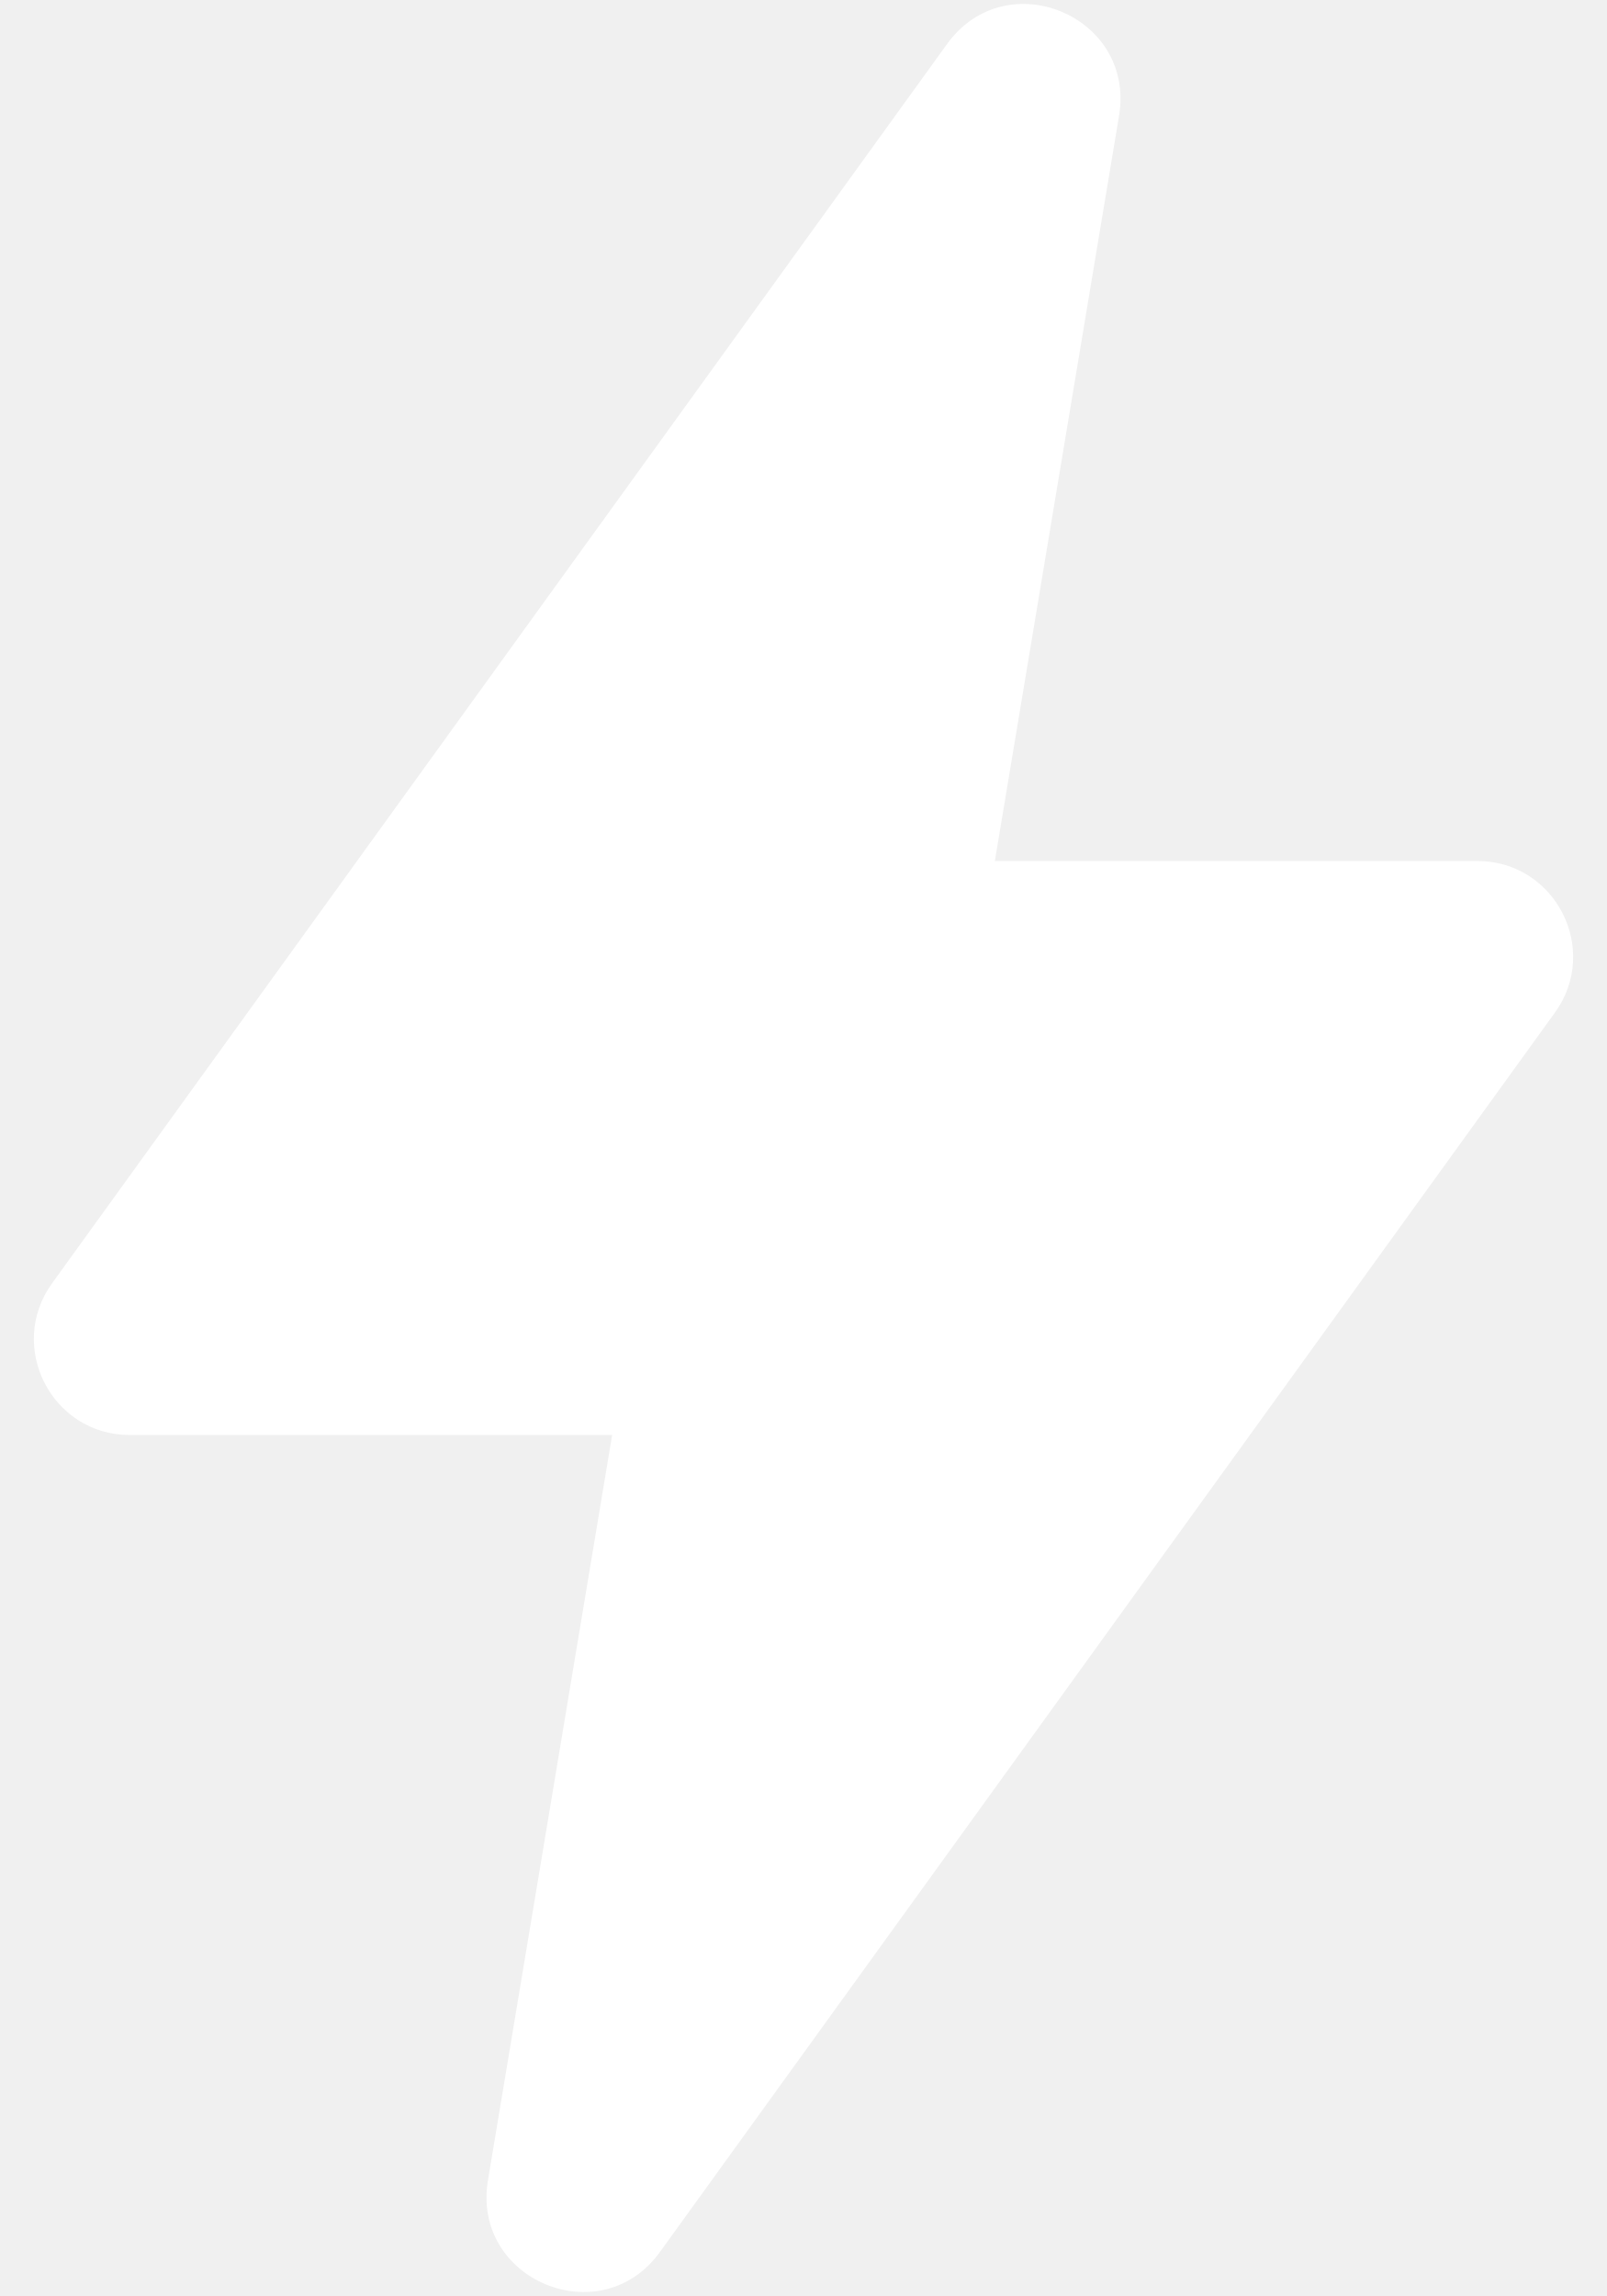
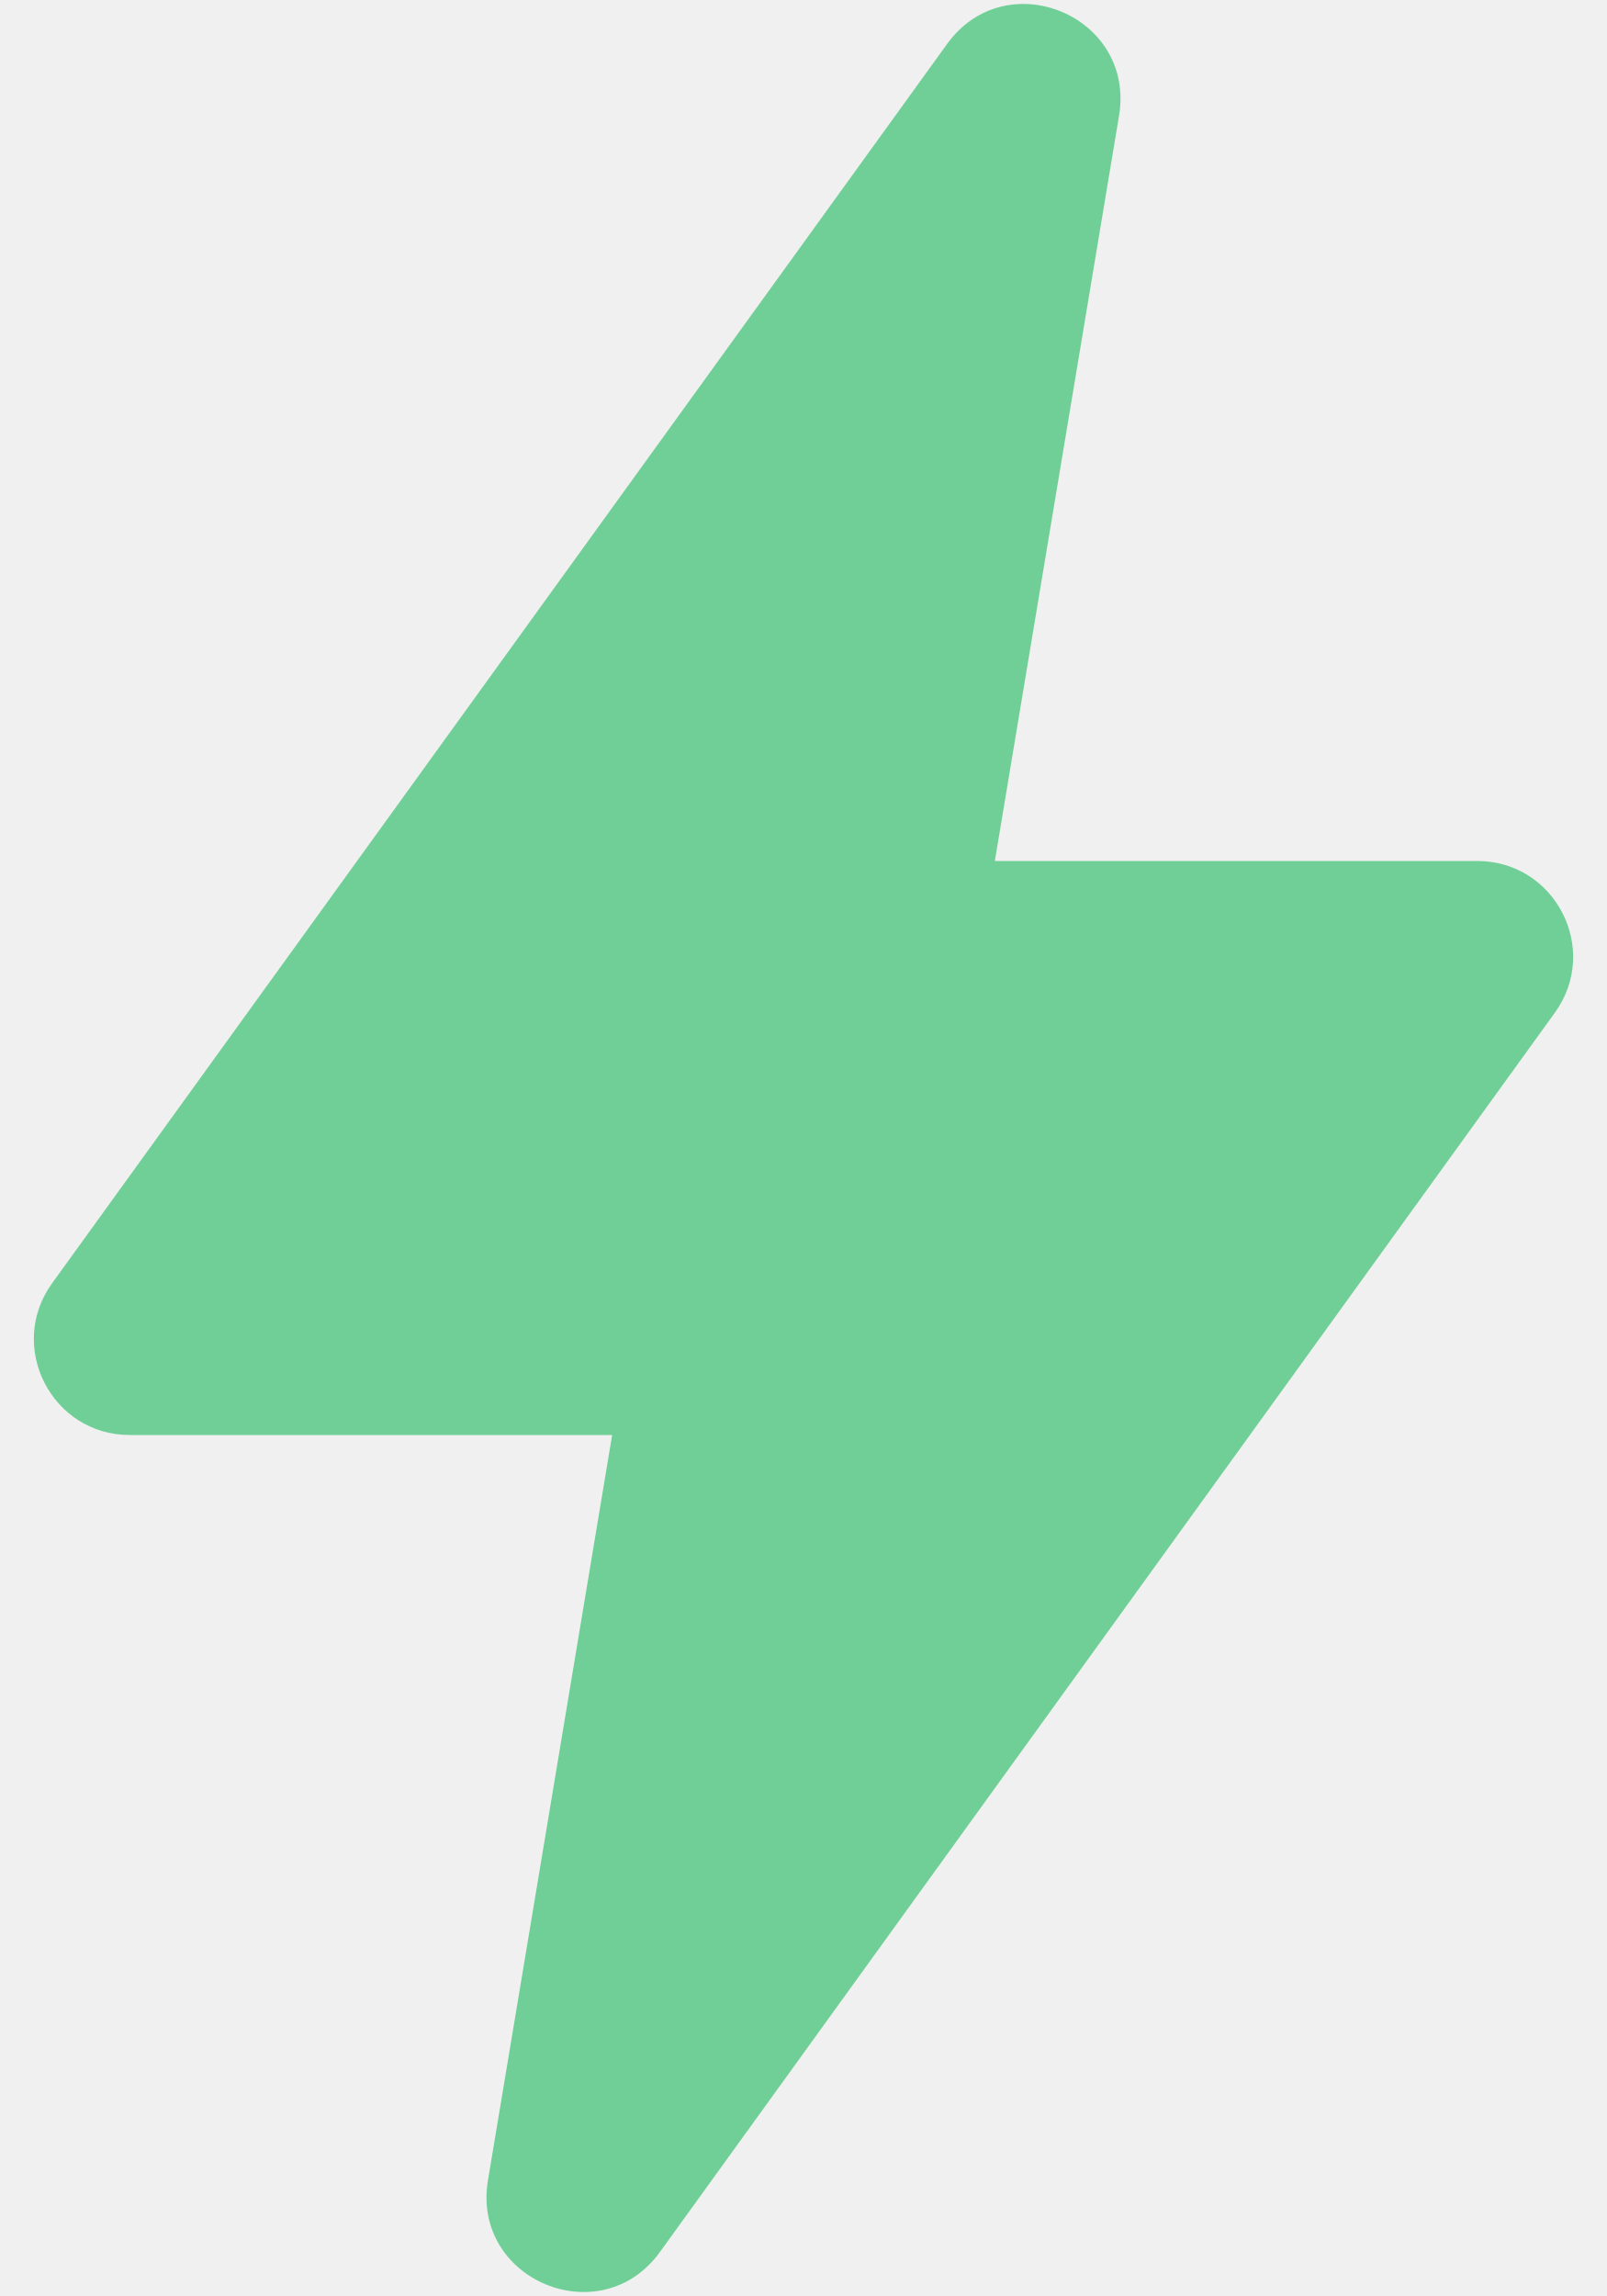
- <svg xmlns="http://www.w3.org/2000/svg" width="14" height="20" viewBox="0 0 14 20" fill="none">
-   <path d="M0.454 11.178L8.251 0.383C8.767 -0.331 9.893 0.139 9.749 1.008L8.667 7.5H12.87C13.55 7.5 13.944 8.27 13.546 8.821L5.749 19.617C5.233 20.331 4.106 19.86 4.251 18.992L5.333 12.5H1.13C0.45 12.5 0.056 11.729 0.454 11.178Z" fill="white" />
+ <svg xmlns="http://www.w3.org/2000/svg" width="14" height="20" viewBox="0 0 14 20" fill="#70CF97">
+   <path d="M0.454 11.178L8.251 0.383C8.767 -0.331 9.893 0.139 9.749 1.008L8.667 7.5H12.87C13.55 7.5 13.944 8.27 13.546 8.821L5.749 19.617C5.233 20.331 4.106 19.86 4.251 18.992L5.333 12.5H1.13C0.45 12.5 0.056 11.729 0.454 11.178Z" fill="#70CF97" />
</svg>
